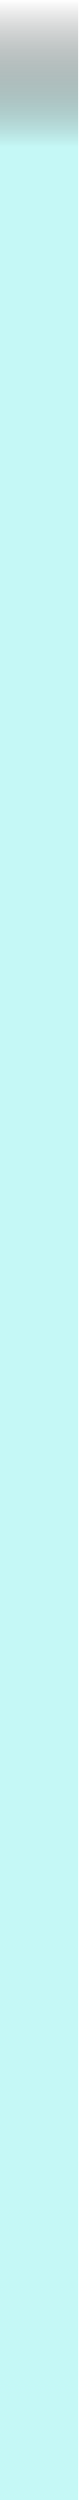
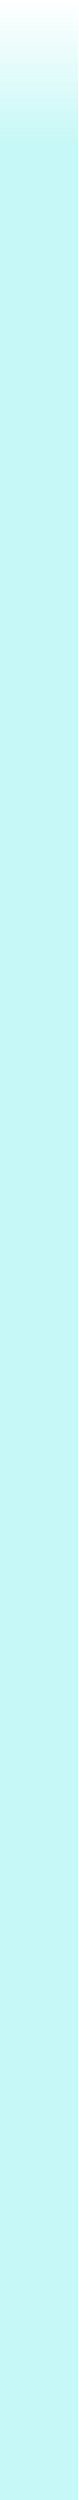
- <svg xmlns="http://www.w3.org/2000/svg" xmlns:xlink="http://www.w3.org/1999/xlink" id="svg8" version="1.1" viewBox="0 0 4.233 135.467" height="512" width="16">
+ <svg xmlns="http://www.w3.org/2000/svg" xmlns:xlink="http://www.w3.org/1999/xlink" width="16" height="512" viewBox="0 0 4.233 135.467" version="1.1" id="svg8">
  <defs id="defs2">
    <linearGradient id="linearGradient26">
-       <stop id="stop22" offset="0" style="stop-color:#000000;stop-opacity:0" />
-       <stop id="stop24" offset="1" style="stop-color:#c5f8f6;stop-opacity:1" />
+       <stop style="stop-color:#c5f8f6;stop-opacity:0" offset="0" id="stop22" />
+       <stop style="stop-color:#c5f8f6;stop-opacity:1" offset="1" id="stop24" />
    </linearGradient>
-     <linearGradient gradientTransform="scale(14.58058,0.4986538)" gradientUnits="userSpaceOnUse" y2="15.968" x2="0.15" y1="2.4064796e-06" x1="0.151" id="linearGradient28" xlink:href="#linearGradient26" />
+     <linearGradient xlink:href="#linearGradient26" id="linearGradient28" x1="0.151" y1="2.4064796e-06" x2="0.15" y2="15.968" gradientUnits="userSpaceOnUse" gradientTransform="scale(14.58058,0.4986538)" />
  </defs>
-   <g style="opacity:1" id="layer1">
-     <rect y="-4.0011173e-08" x="2.4286129e-17" height="135.467" width="4.233" id="rect10" style="fill:url(#linearGradient28);fill-opacity:1;stroke-width:15.213" />
+   <g id="layer1" style="opacity:1">
+     <rect style="fill:url(#linearGradient28);fill-opacity:1;stroke-width:15.213" id="rect10" width="4.233" height="135.467" x="2.4286129e-17" y="-4.0011173e-08" />
  </g>
</svg>
